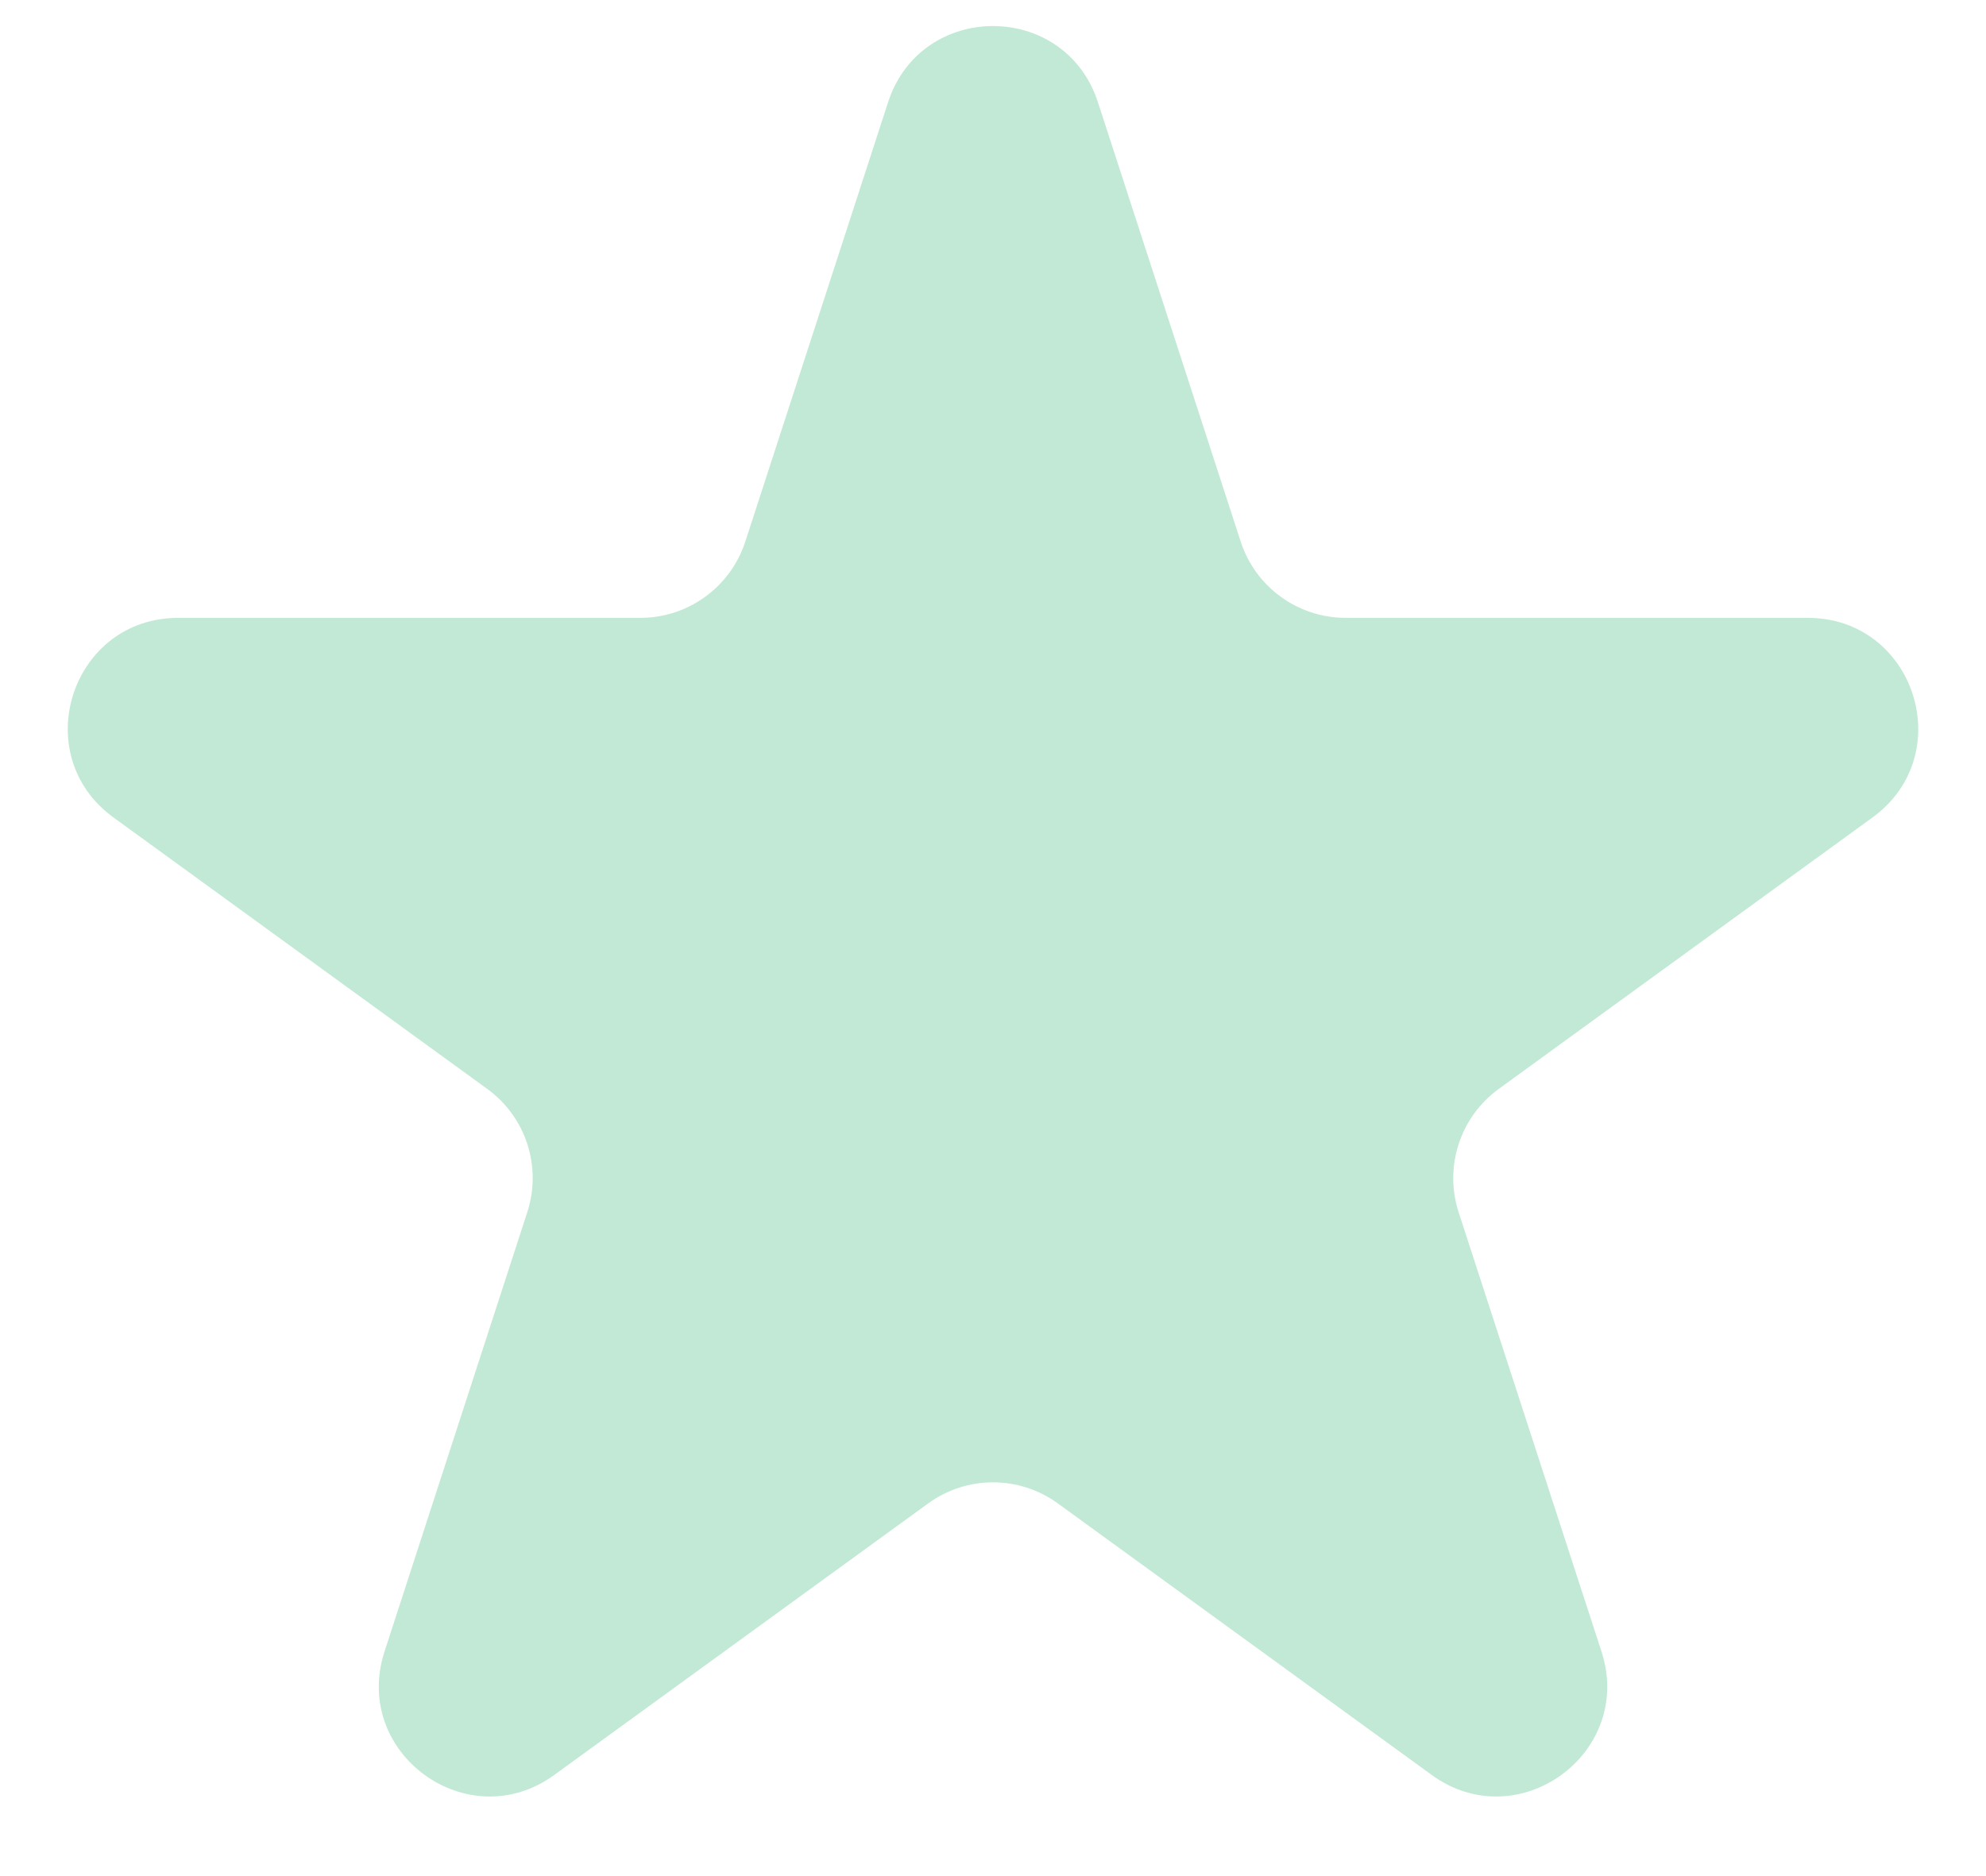
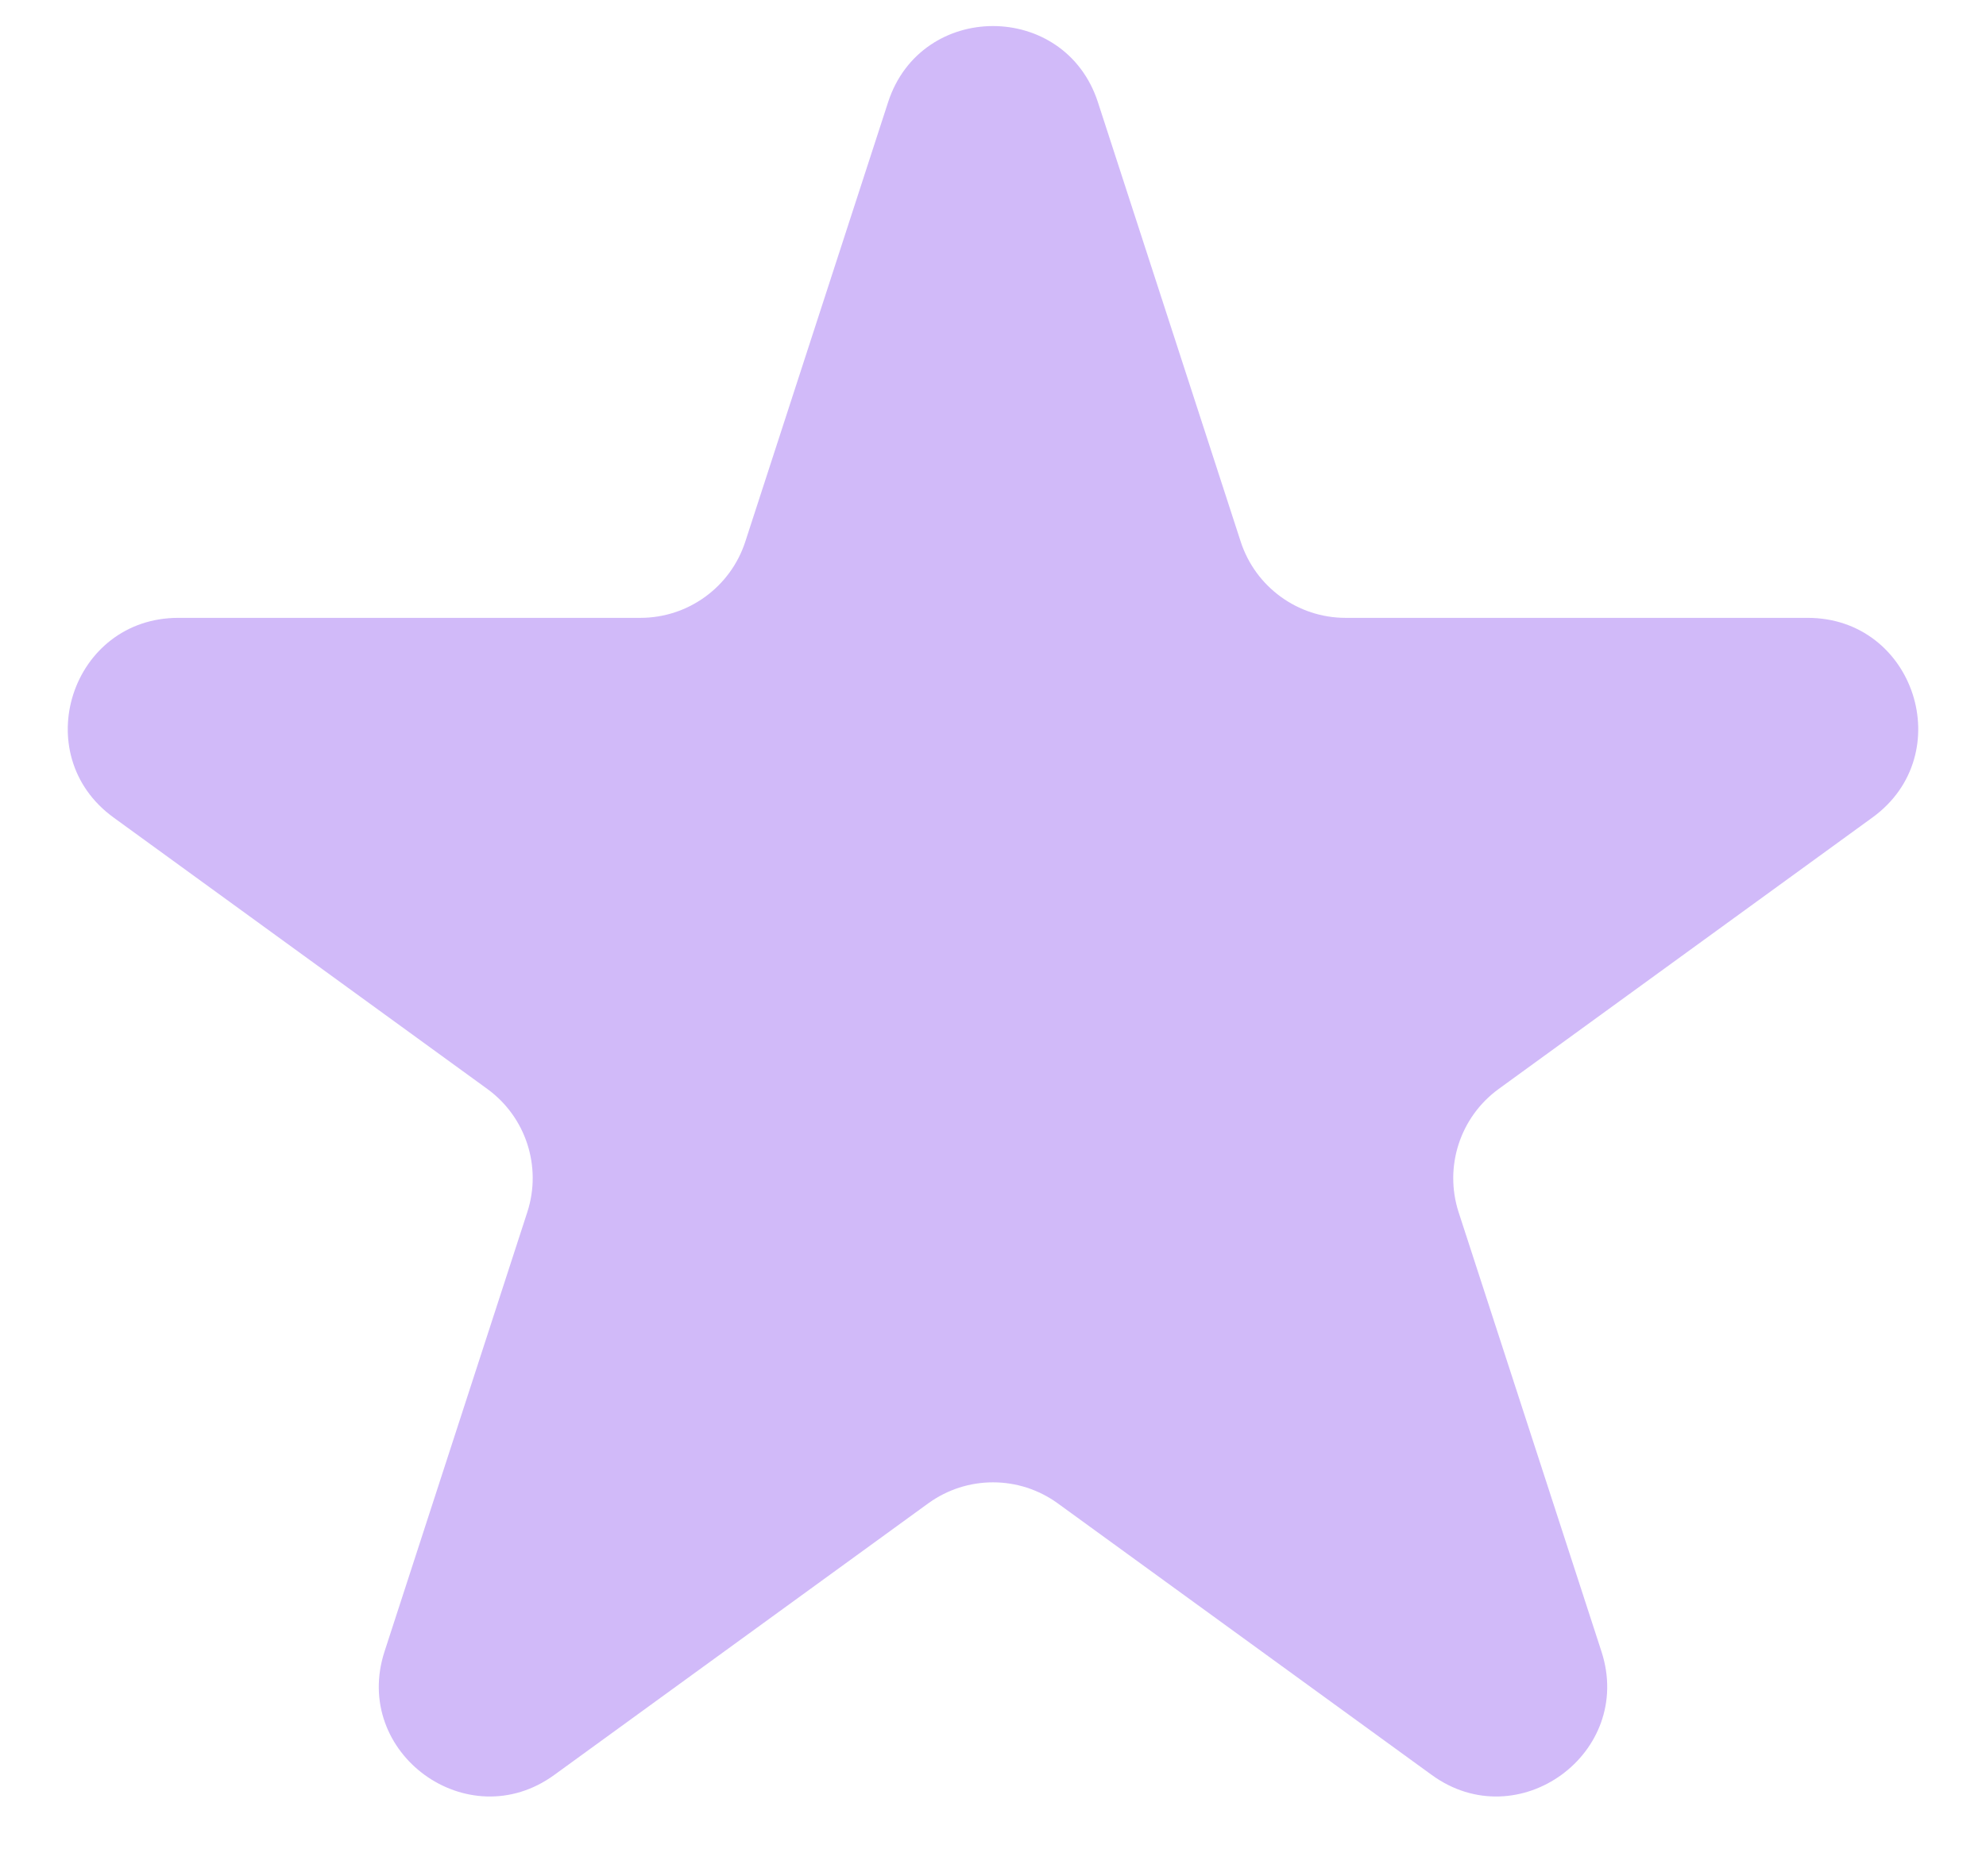
<svg xmlns="http://www.w3.org/2000/svg" width="18" height="17" viewBox="0 0 18 17" fill="none">
-   <path d="M8.049 0.927C8.348 0.006 9.652 0.006 9.951 0.927L11.245 4.91C11.379 5.322 11.763 5.601 12.196 5.601H16.384C17.353 5.601 17.755 6.84 16.972 7.41L13.584 9.871C13.233 10.126 13.087 10.577 13.22 10.989L14.515 14.972C14.814 15.893 13.759 16.66 12.976 16.09L9.588 13.629C9.237 13.374 8.763 13.374 8.412 13.629L5.024 16.09C4.241 16.66 3.186 15.893 3.485 14.972L4.779 10.989C4.913 10.577 4.767 10.126 4.416 9.871L1.028 7.41C0.245 6.84 0.647 5.601 1.616 5.601H5.804C6.237 5.601 6.621 5.322 6.755 4.91L8.049 0.927Z" fill="#4FBF8B" fill-opacity="0.35" />
+   <path d="M8.049 0.927C8.348 0.006 9.652 0.006 9.951 0.927L11.245 4.91C11.379 5.322 11.763 5.601 12.196 5.601H16.384C17.353 5.601 17.755 6.84 16.972 7.41L13.584 9.871C13.233 10.126 13.087 10.577 13.22 10.989L14.515 14.972C14.814 15.893 13.759 16.66 12.976 16.09L9.588 13.629C9.237 13.374 8.763 13.374 8.412 13.629L5.024 16.09C4.241 16.66 3.186 15.893 3.485 14.972L4.779 10.989C4.913 10.577 4.767 10.126 4.416 9.871L1.028 7.41C0.245 6.84 0.647 5.601 1.616 5.601H5.804C6.237 5.601 6.621 5.322 6.755 4.91L8.049 0.927Z" fill="#7C3AED" fill-opacity="0.35" />
</svg>
